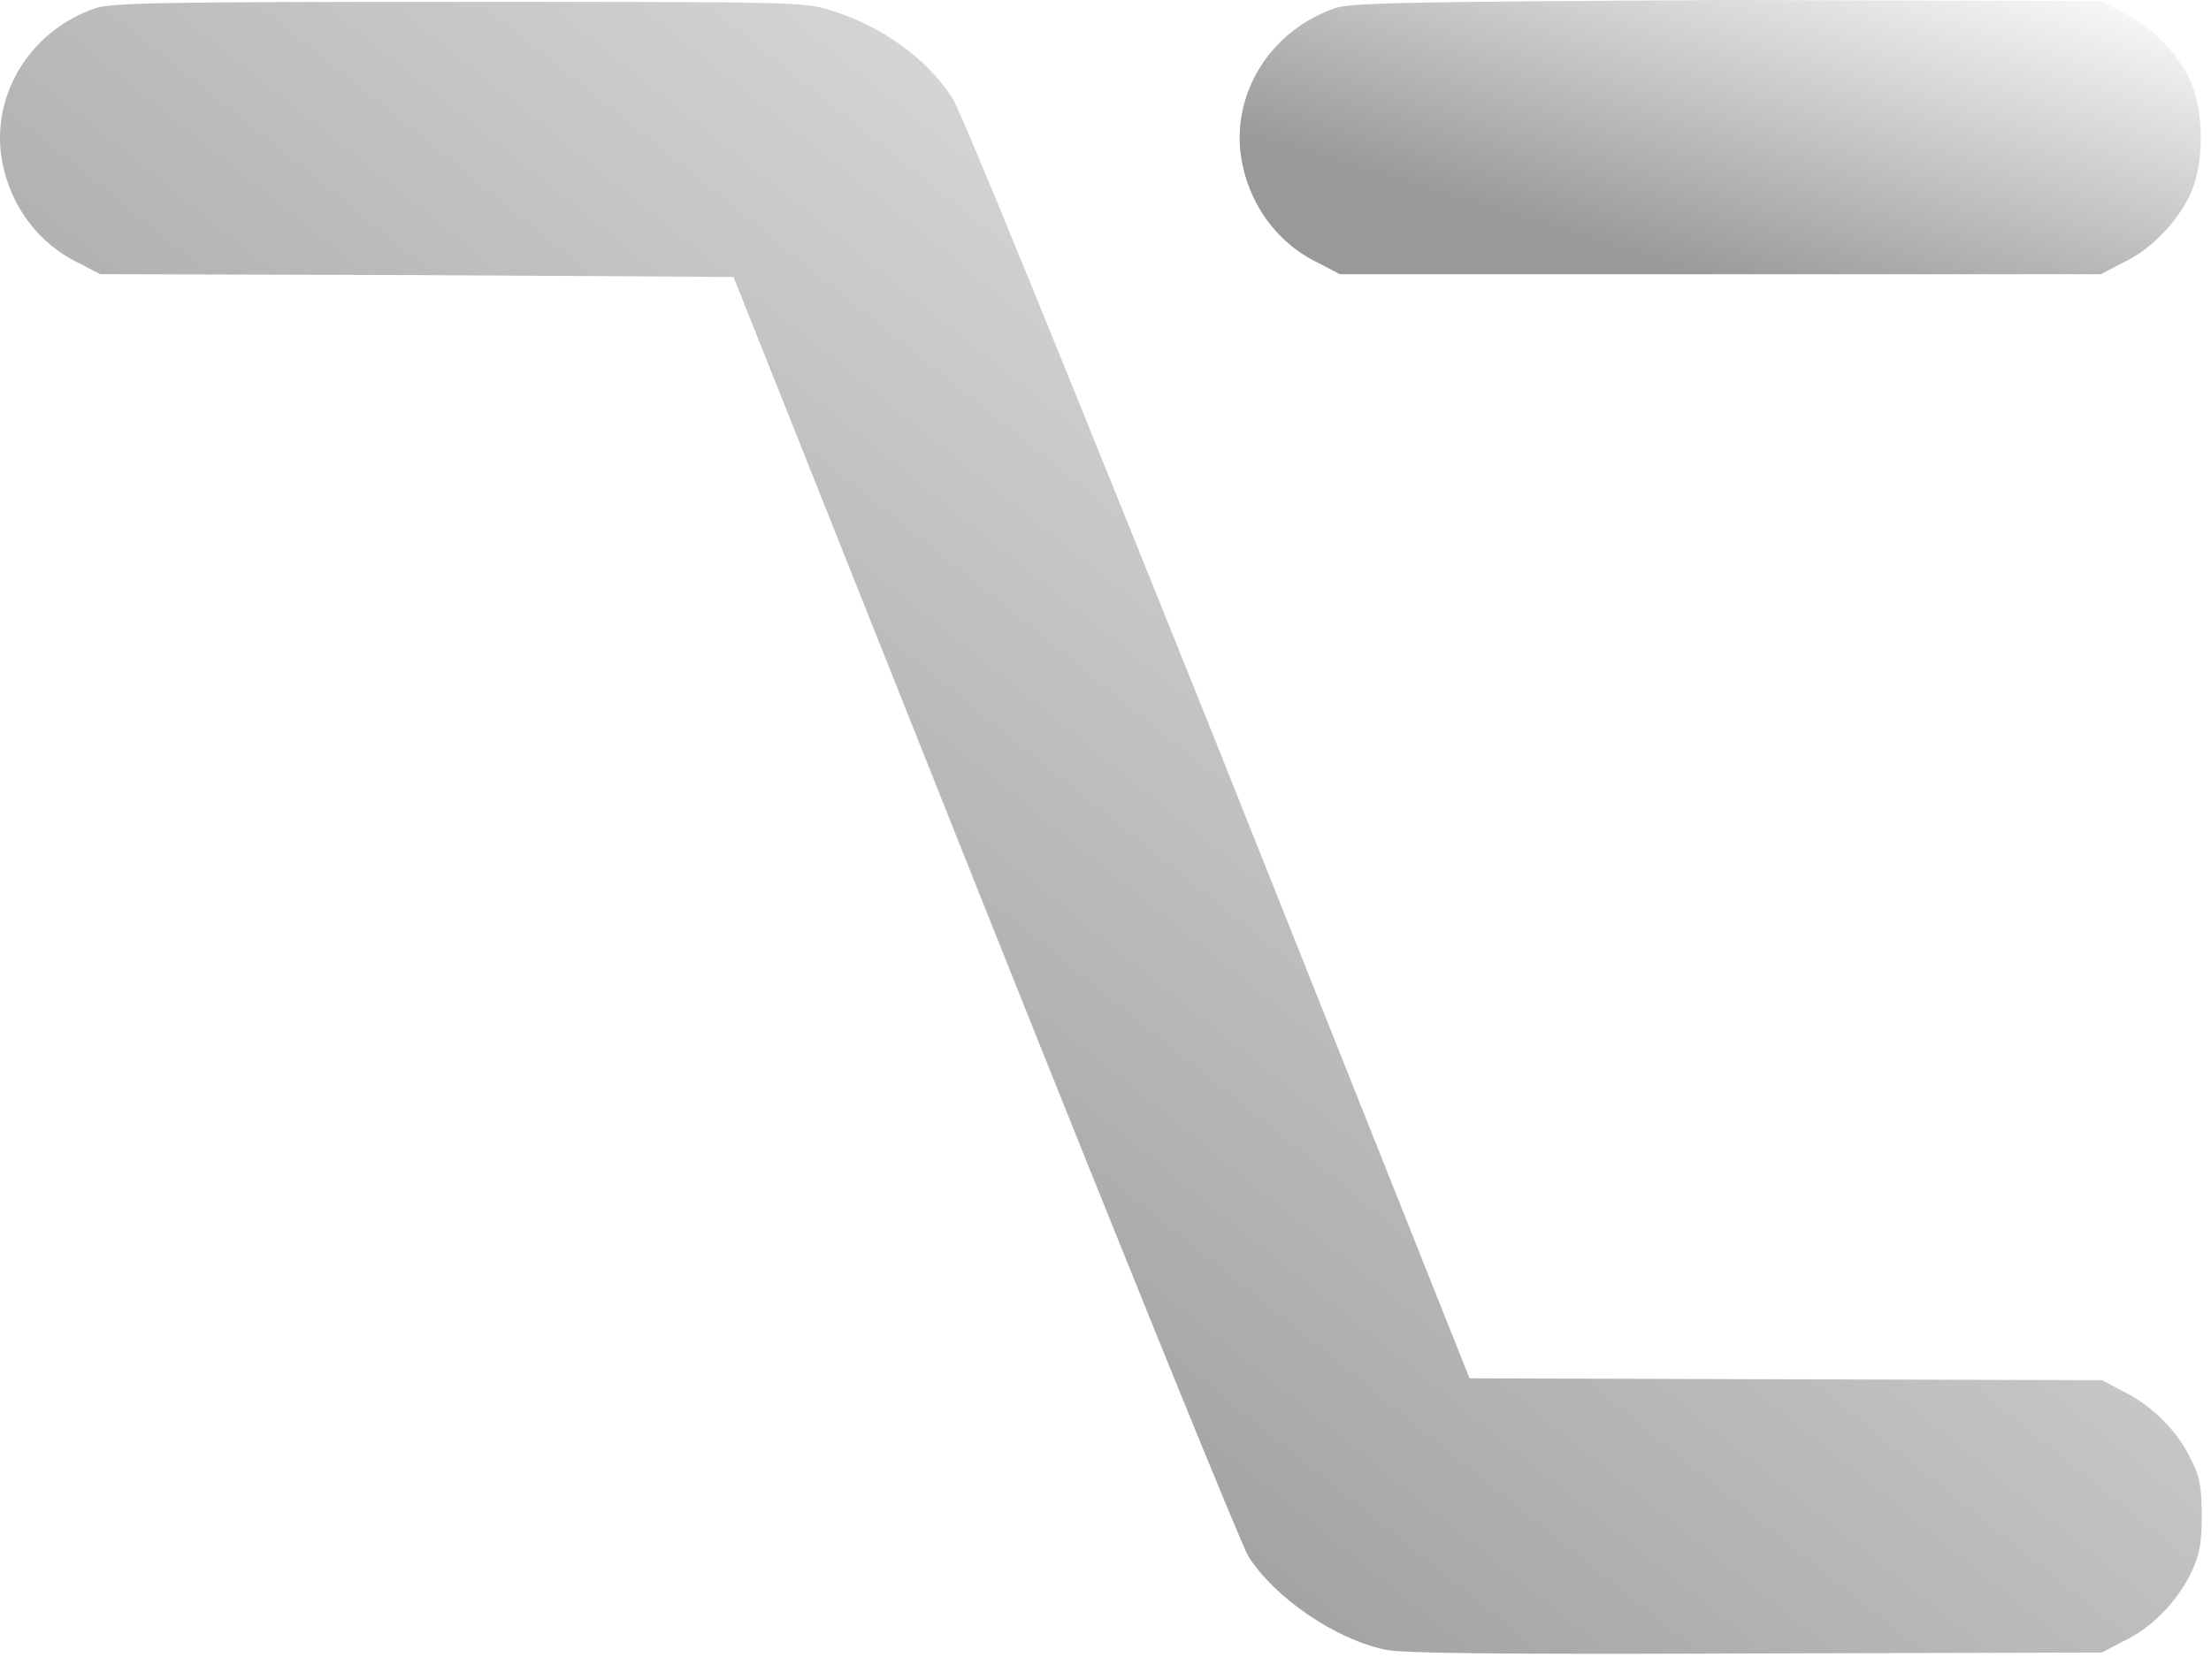
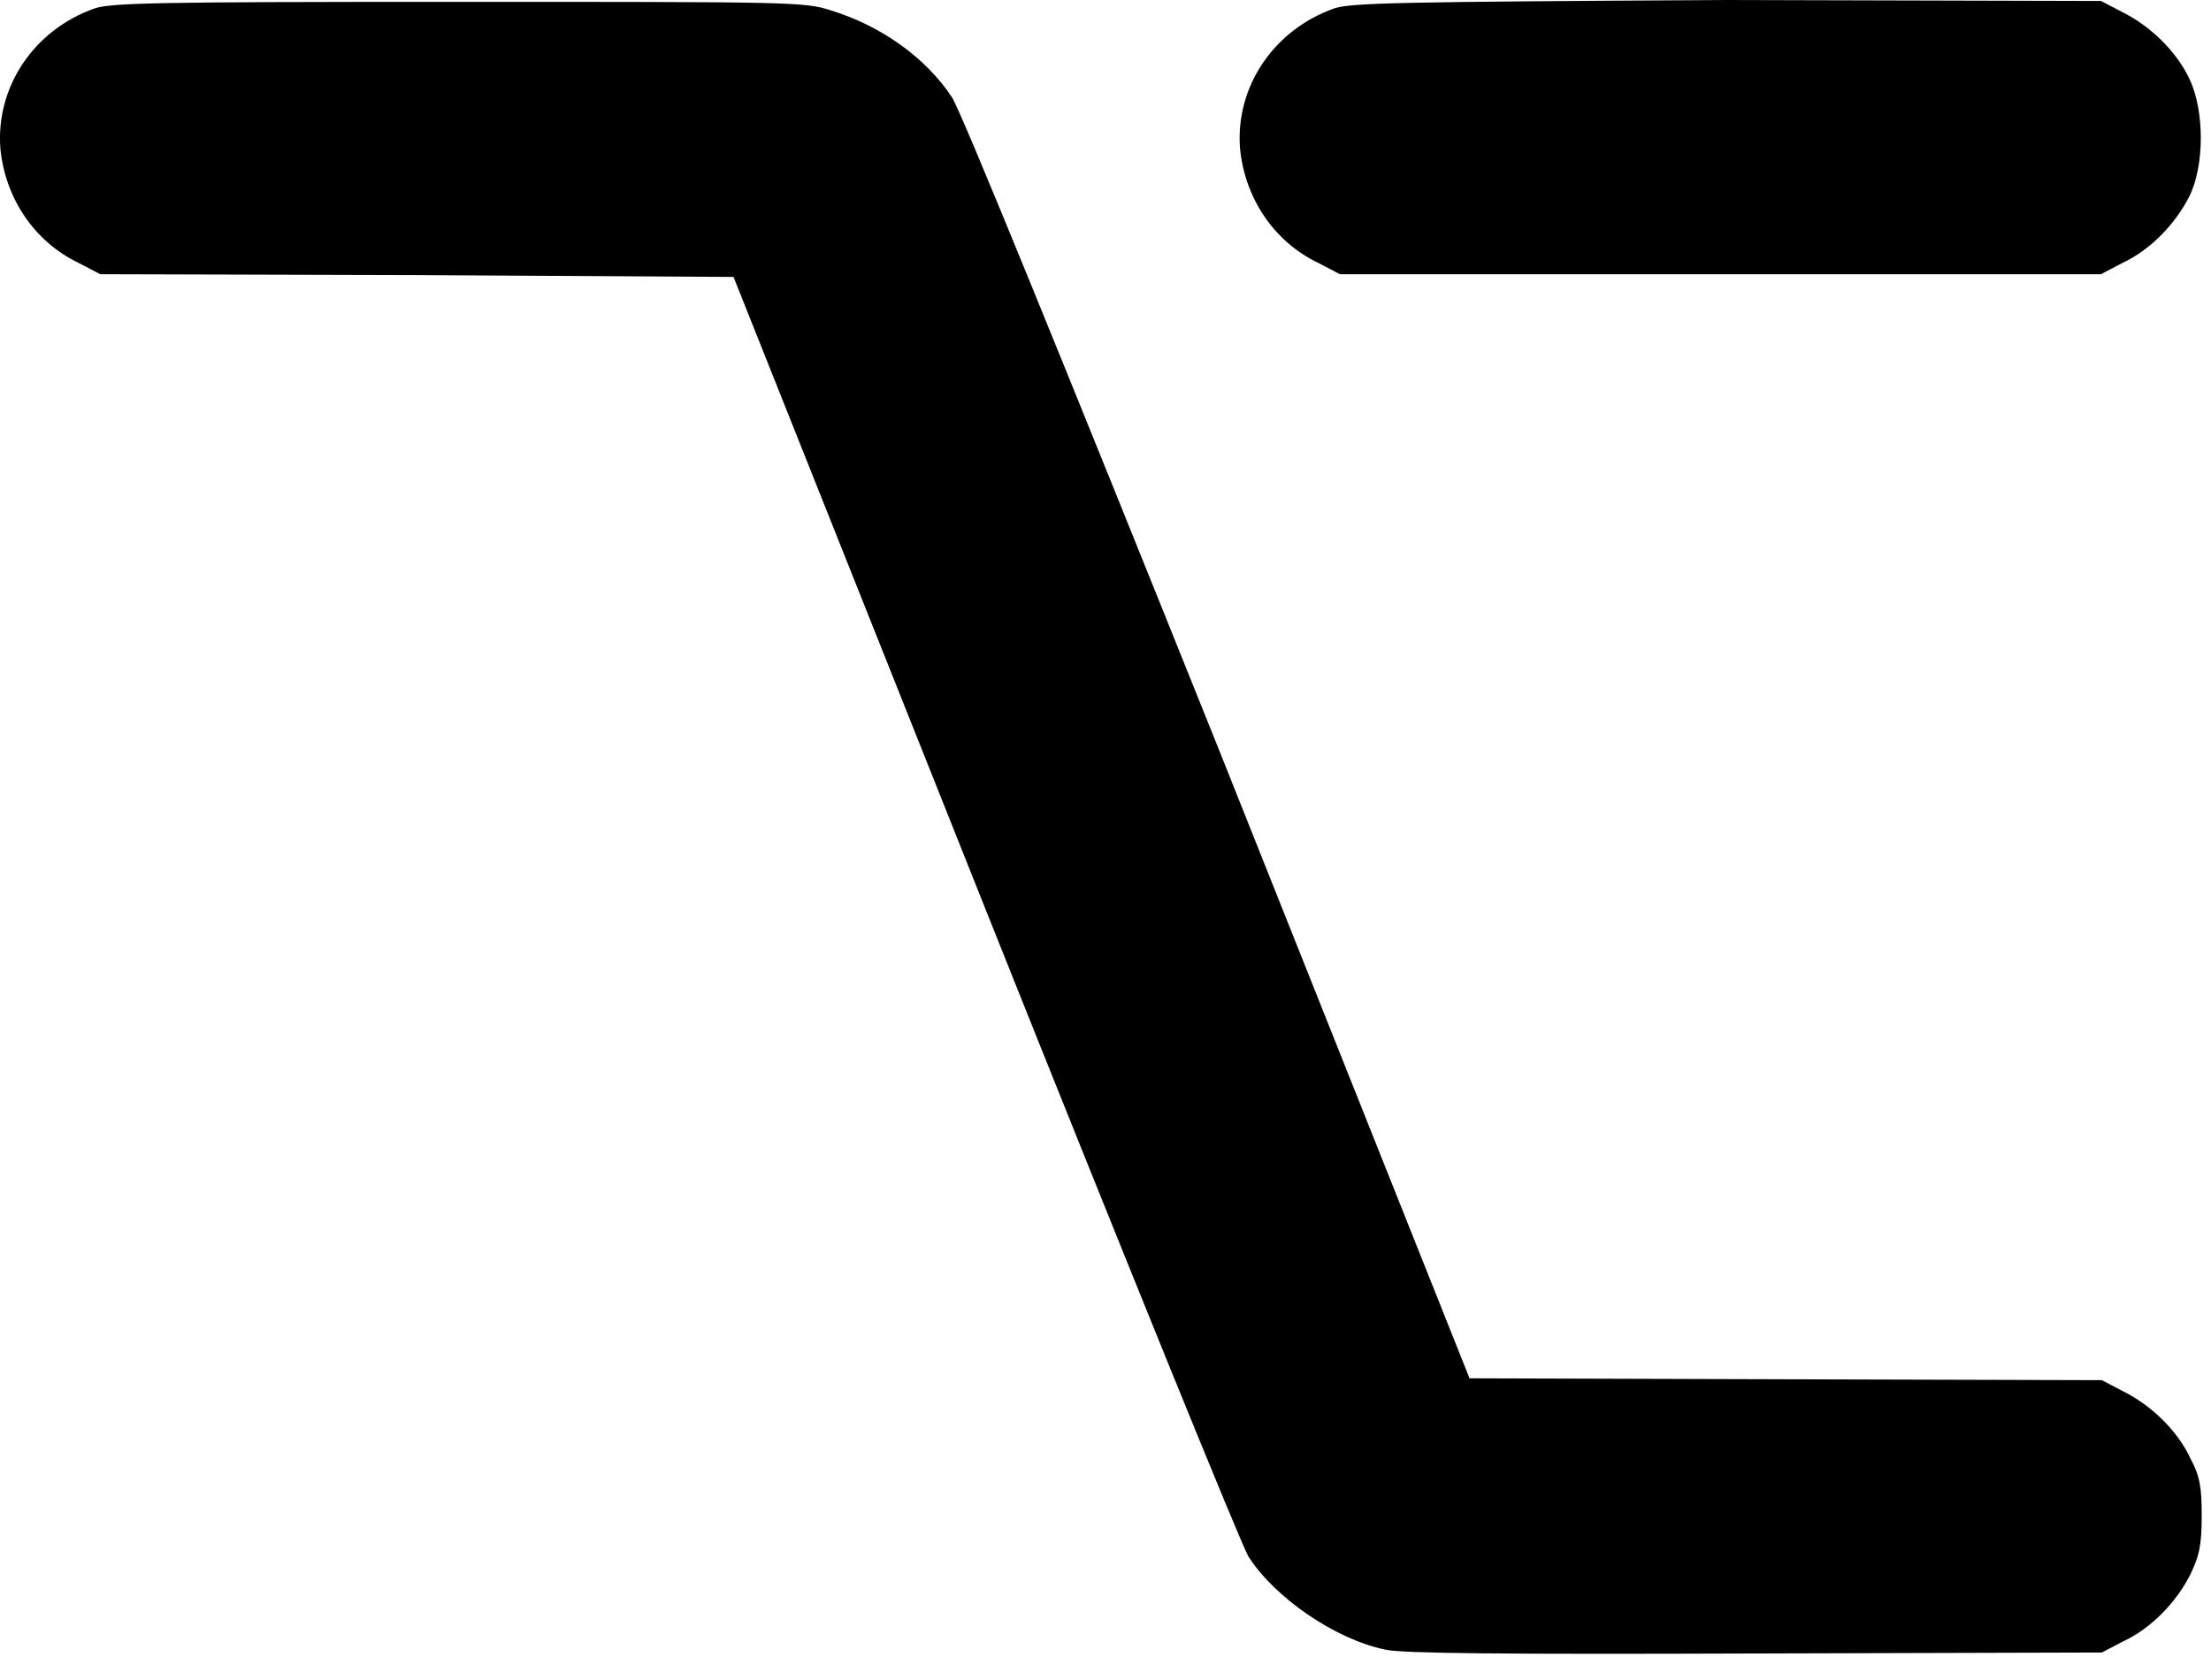
<svg xmlns="http://www.w3.org/2000/svg" width="25" height="19" viewBox="0 0 25 19" fill="none">
  <path d="M1.07 0.095C0.384 0.337 -0.048 0.981 0.004 1.677C0.057 2.236 0.384 2.732 0.89 2.974L1.133 3.101L4.708 3.111L8.294 3.132L11.131 10.252C12.692 14.164 14.032 17.465 14.116 17.603C14.411 18.067 15.097 18.541 15.666 18.657C15.856 18.7 16.995 18.71 19.854 18.7L23.766 18.689L24.009 18.562C24.325 18.415 24.61 18.119 24.768 17.803C24.863 17.603 24.895 17.487 24.895 17.149C24.895 16.812 24.874 16.696 24.768 16.495C24.621 16.179 24.325 15.894 24.009 15.736L23.766 15.609L20.191 15.599L16.616 15.588L13.779 8.469C12.038 4.134 10.868 1.255 10.762 1.097C10.467 0.654 9.971 0.295 9.391 0.116C9.096 0.021 8.948 0.021 5.183 0.021C1.766 0.021 1.259 0.032 1.07 0.095Z" fill="url(#paint0_linear_121_208)" />
  <path d="M15.086 0.095C14.401 0.338 13.968 0.981 14.021 1.677C14.074 2.236 14.401 2.732 14.907 2.974L15.15 3.101H19.453H23.756L23.998 2.974C24.315 2.827 24.6 2.531 24.758 2.215C24.927 1.867 24.927 1.255 24.758 0.896C24.61 0.58 24.315 0.295 23.998 0.137L23.756 0.011L19.527 0C15.783 0.021 15.276 0.032 15.086 0.095Z" fill="url(#paint1_linear_121_208)" />
  <defs>
    <linearGradient id="paint0_linear_121_208" x1="24.5" y1="-0.478" x2="10.02" y2="17.517" gradientUnits="userSpaceOnUse">
-       <stop stop-color="white" />
-       <stop offset="1" stop-color="#999999" />
+       <stop stopColor="white" />
+       <stop offset="1" stopColor="#999999" />
    </linearGradient>
    <linearGradient id="paint1_linear_121_208" x1="24.712" y1="-0.083" x2="23.335" y2="4.417" gradientUnits="userSpaceOnUse">
-       <stop stop-color="white" />
-       <stop offset="1" stop-color="#999999" />
+       <stop stopColor="white" />
+       <stop offset="1" stopColor="#999999" />
    </linearGradient>
  </defs>
</svg>
